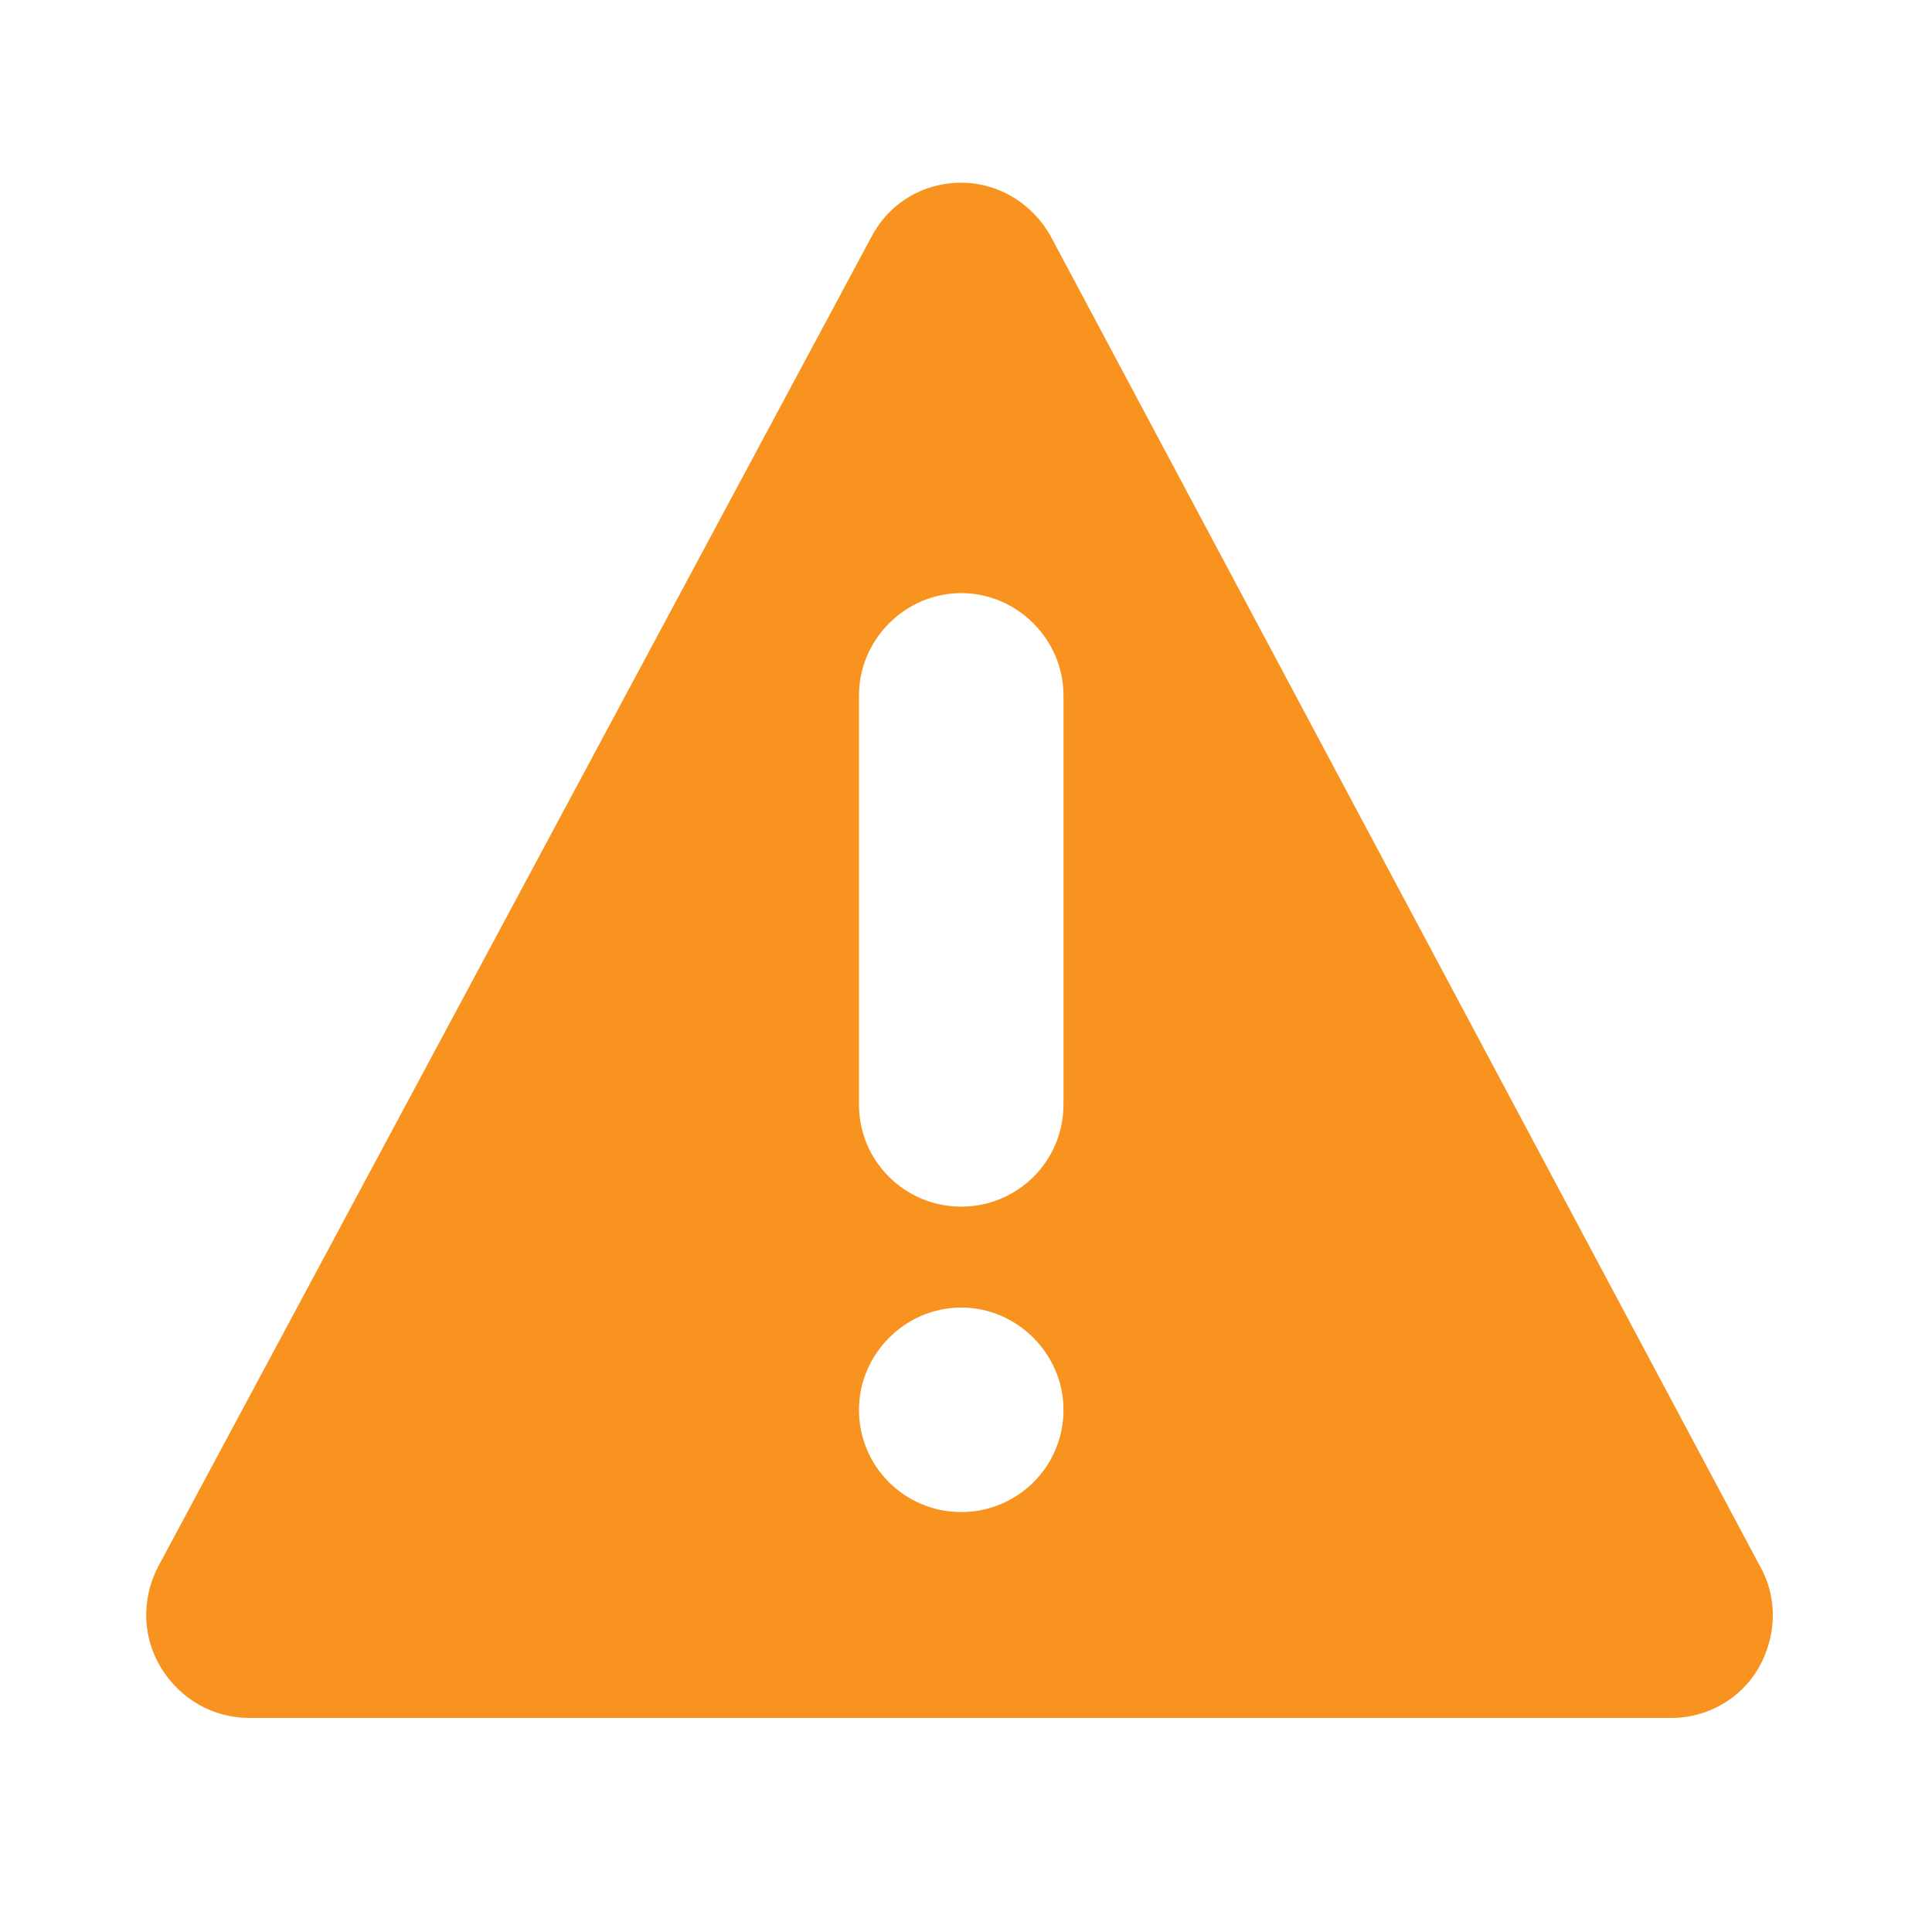
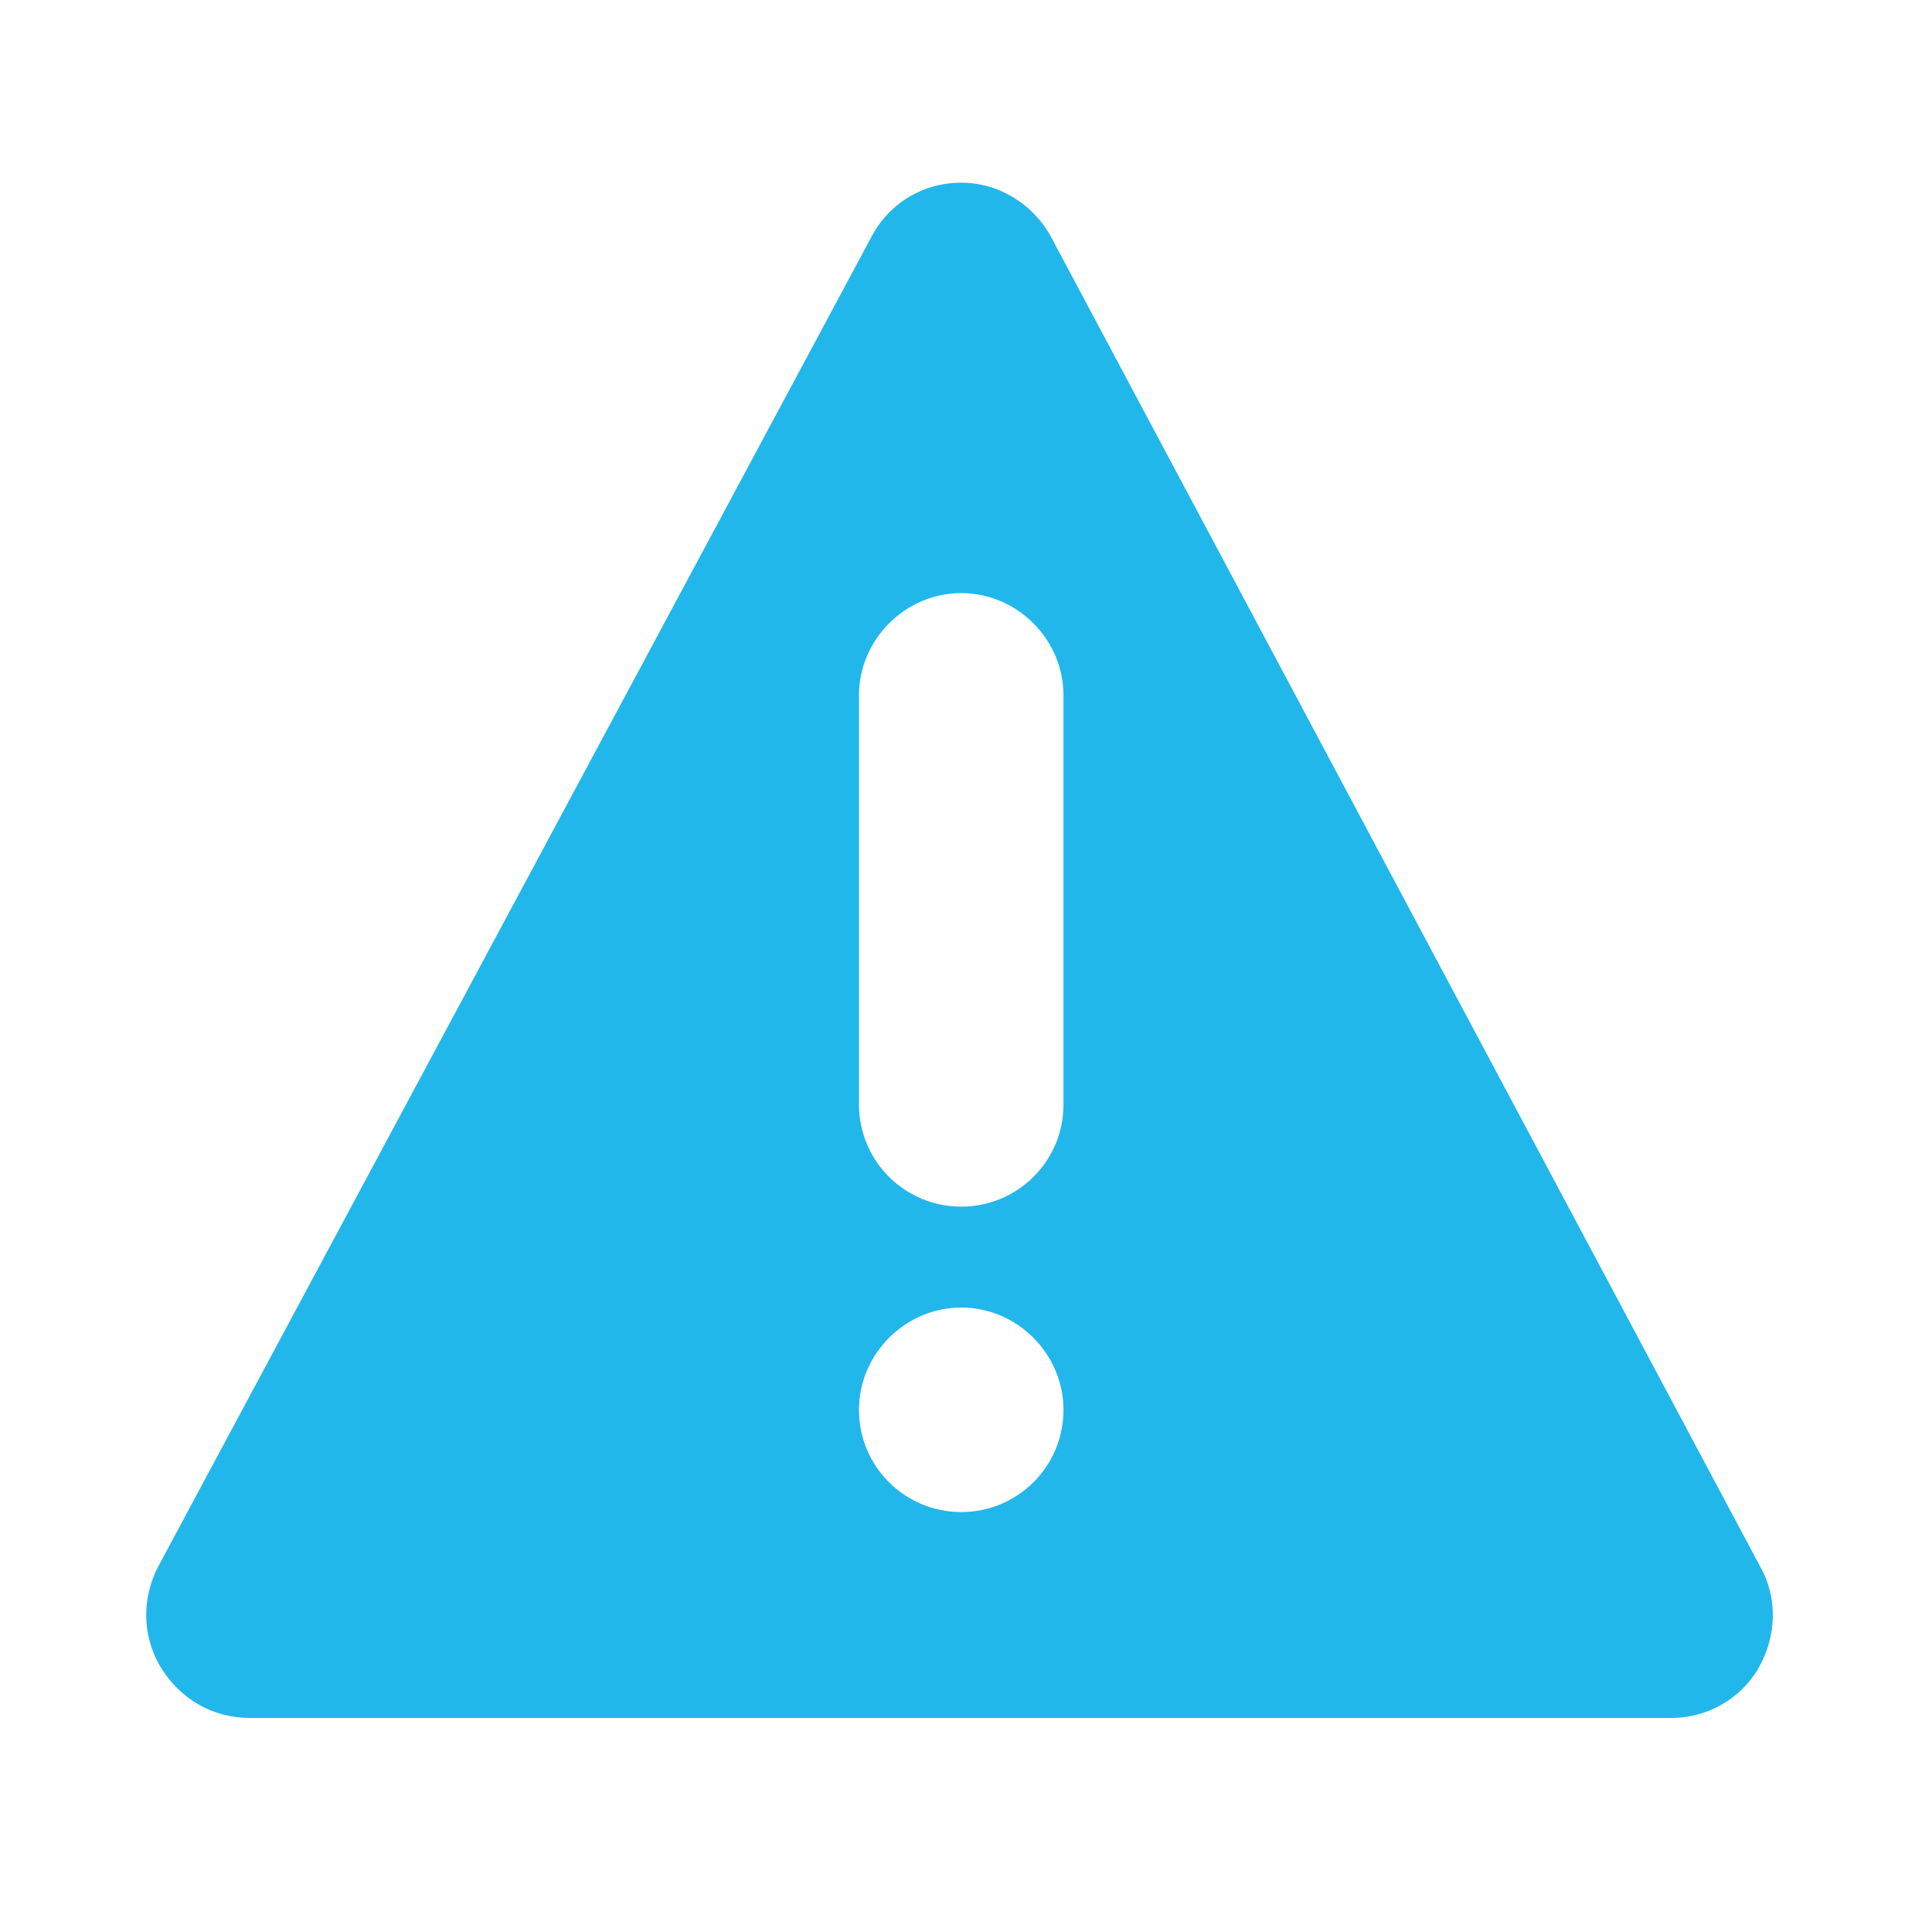
<svg xmlns="http://www.w3.org/2000/svg" version="1.1" id="Capa_1" x="0px" y="0px" viewBox="0 0 141.7 141.7" style="enable-background:new 0 0 141.7 141.7;" xml:space="preserve">
  <style type="text/css">
- 	.st0{fill:#F7931E;}
+ 	.st0{fill:#22b7eb;}
</style>
  <g>
    <g>
      <path class="st0" d="M129.1,114.9l-52-97.5c-1.3-2.4-3.8-4-6.6-4c-2.8,0-5.3,1.5-6.6,4l-52.3,97.5c-1.2,2.3-1.2,5.1,0.2,7.4    s3.8,3.7,6.5,3.7h104.3c2.6,0,5.1-1.4,6.4-3.7C130.3,120,130.4,117.2,129.1,114.9L129.1,114.9z M70.5,110.9    c-4.1,0-7.5-3.3-7.5-7.5c0-4.1,3.4-7.5,7.5-7.5s7.5,3.4,7.5,7.5C78,107.6,74.6,110.9,70.5,110.9L70.5,110.9z M78,81    c0,4.2-3.4,7.5-7.5,7.5S63,85.2,63,81V51c0-4.1,3.4-7.5,7.5-7.5S78,46.9,78,51V81z" />
    </g>
  </g>
</svg>
